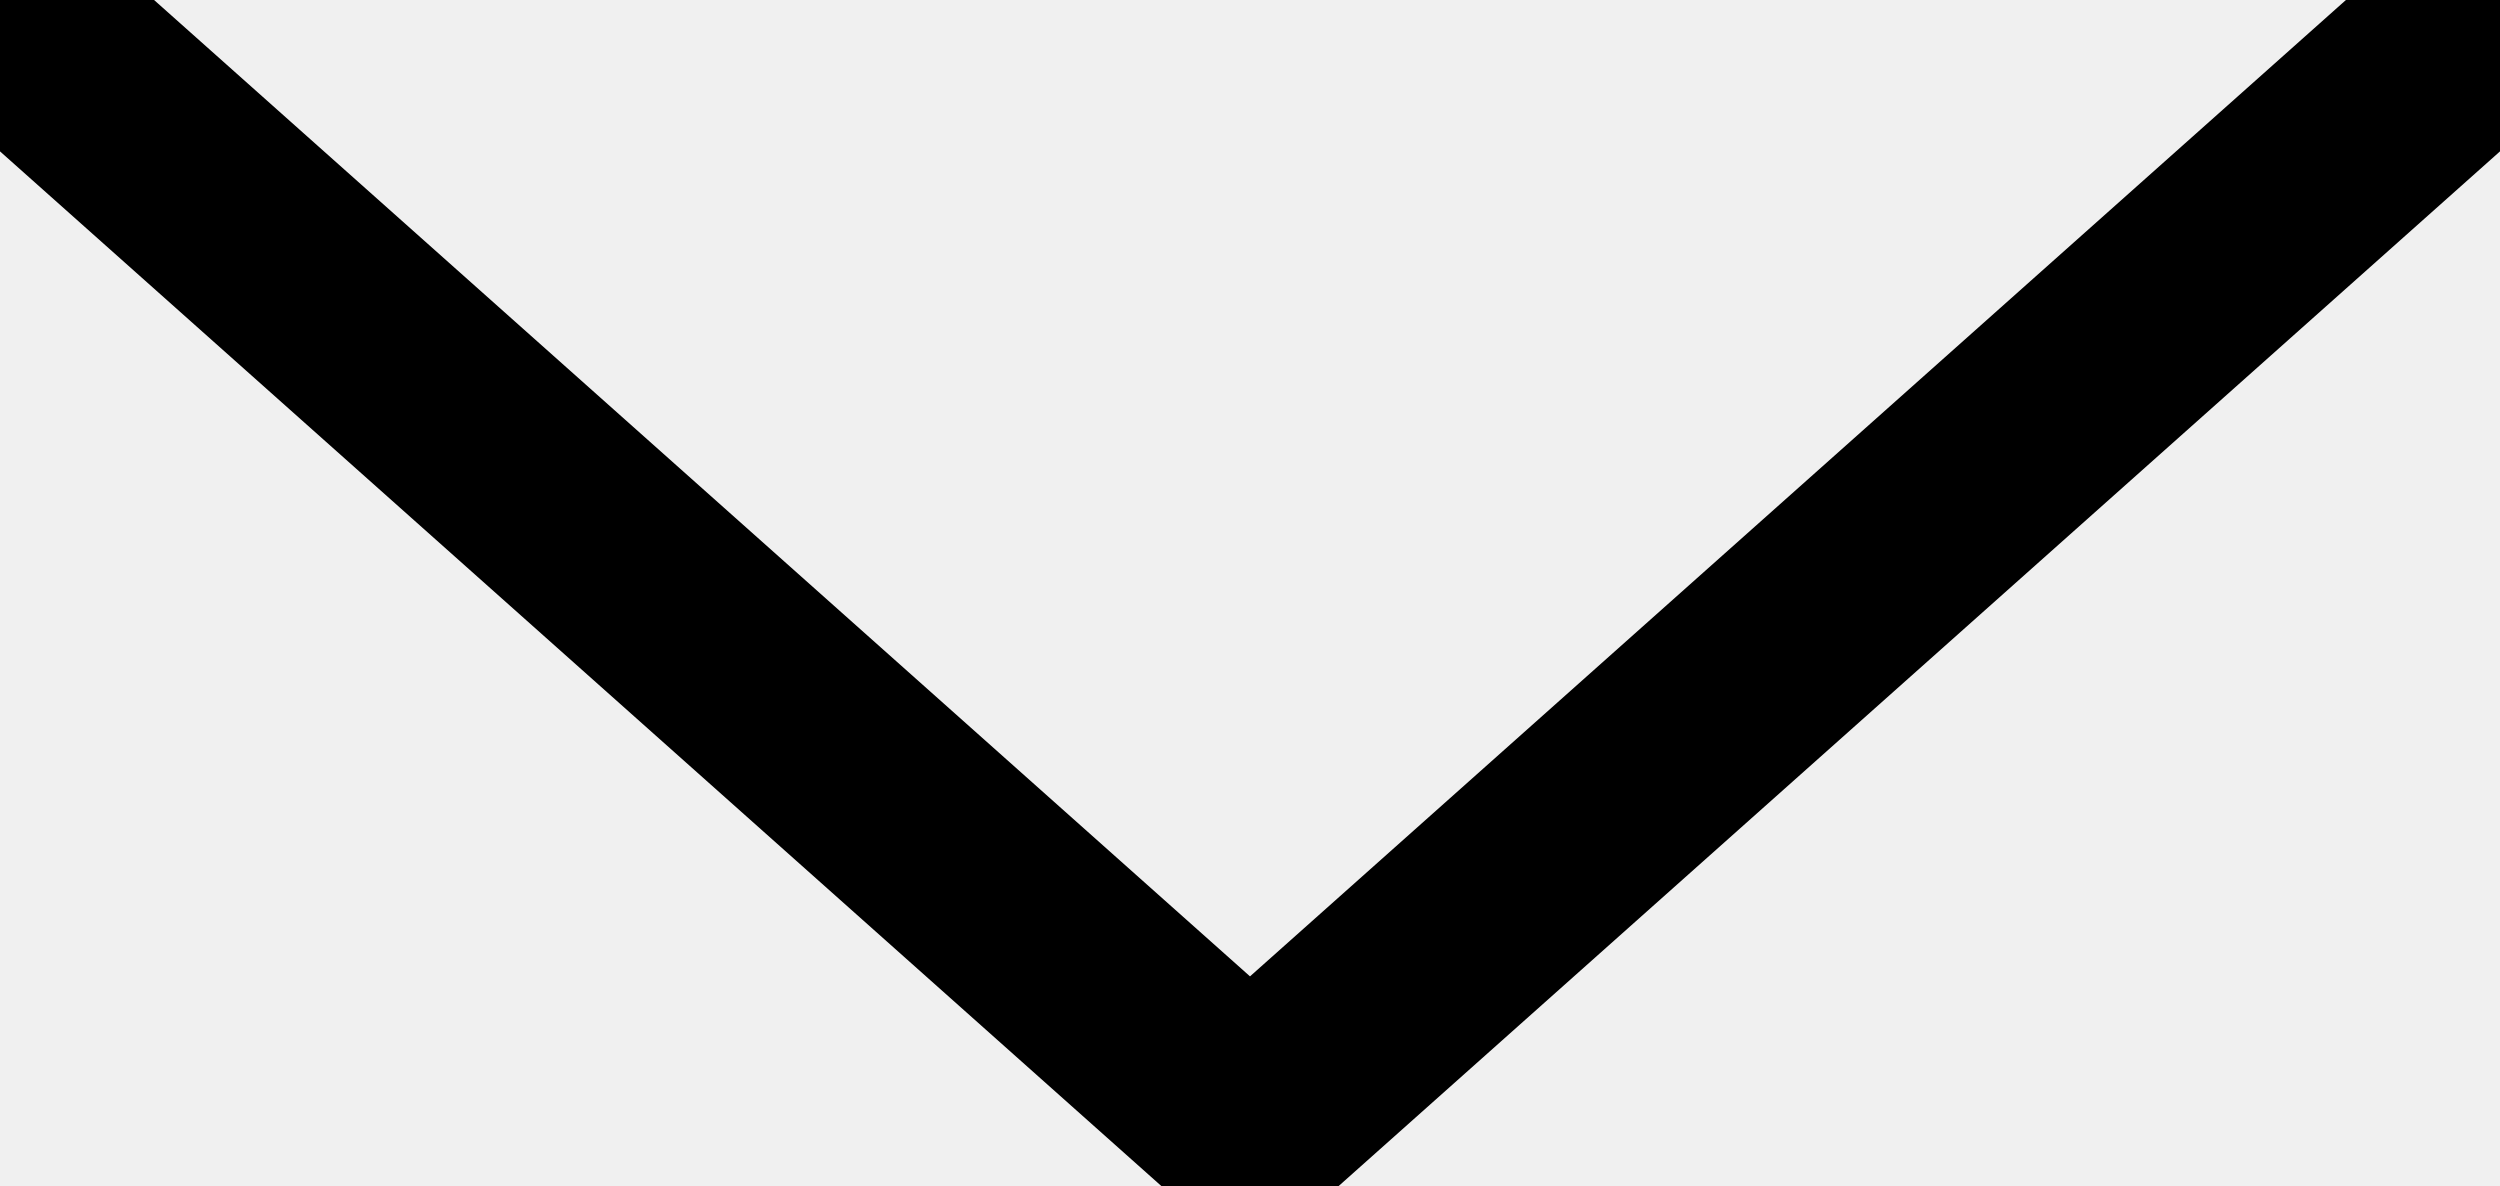
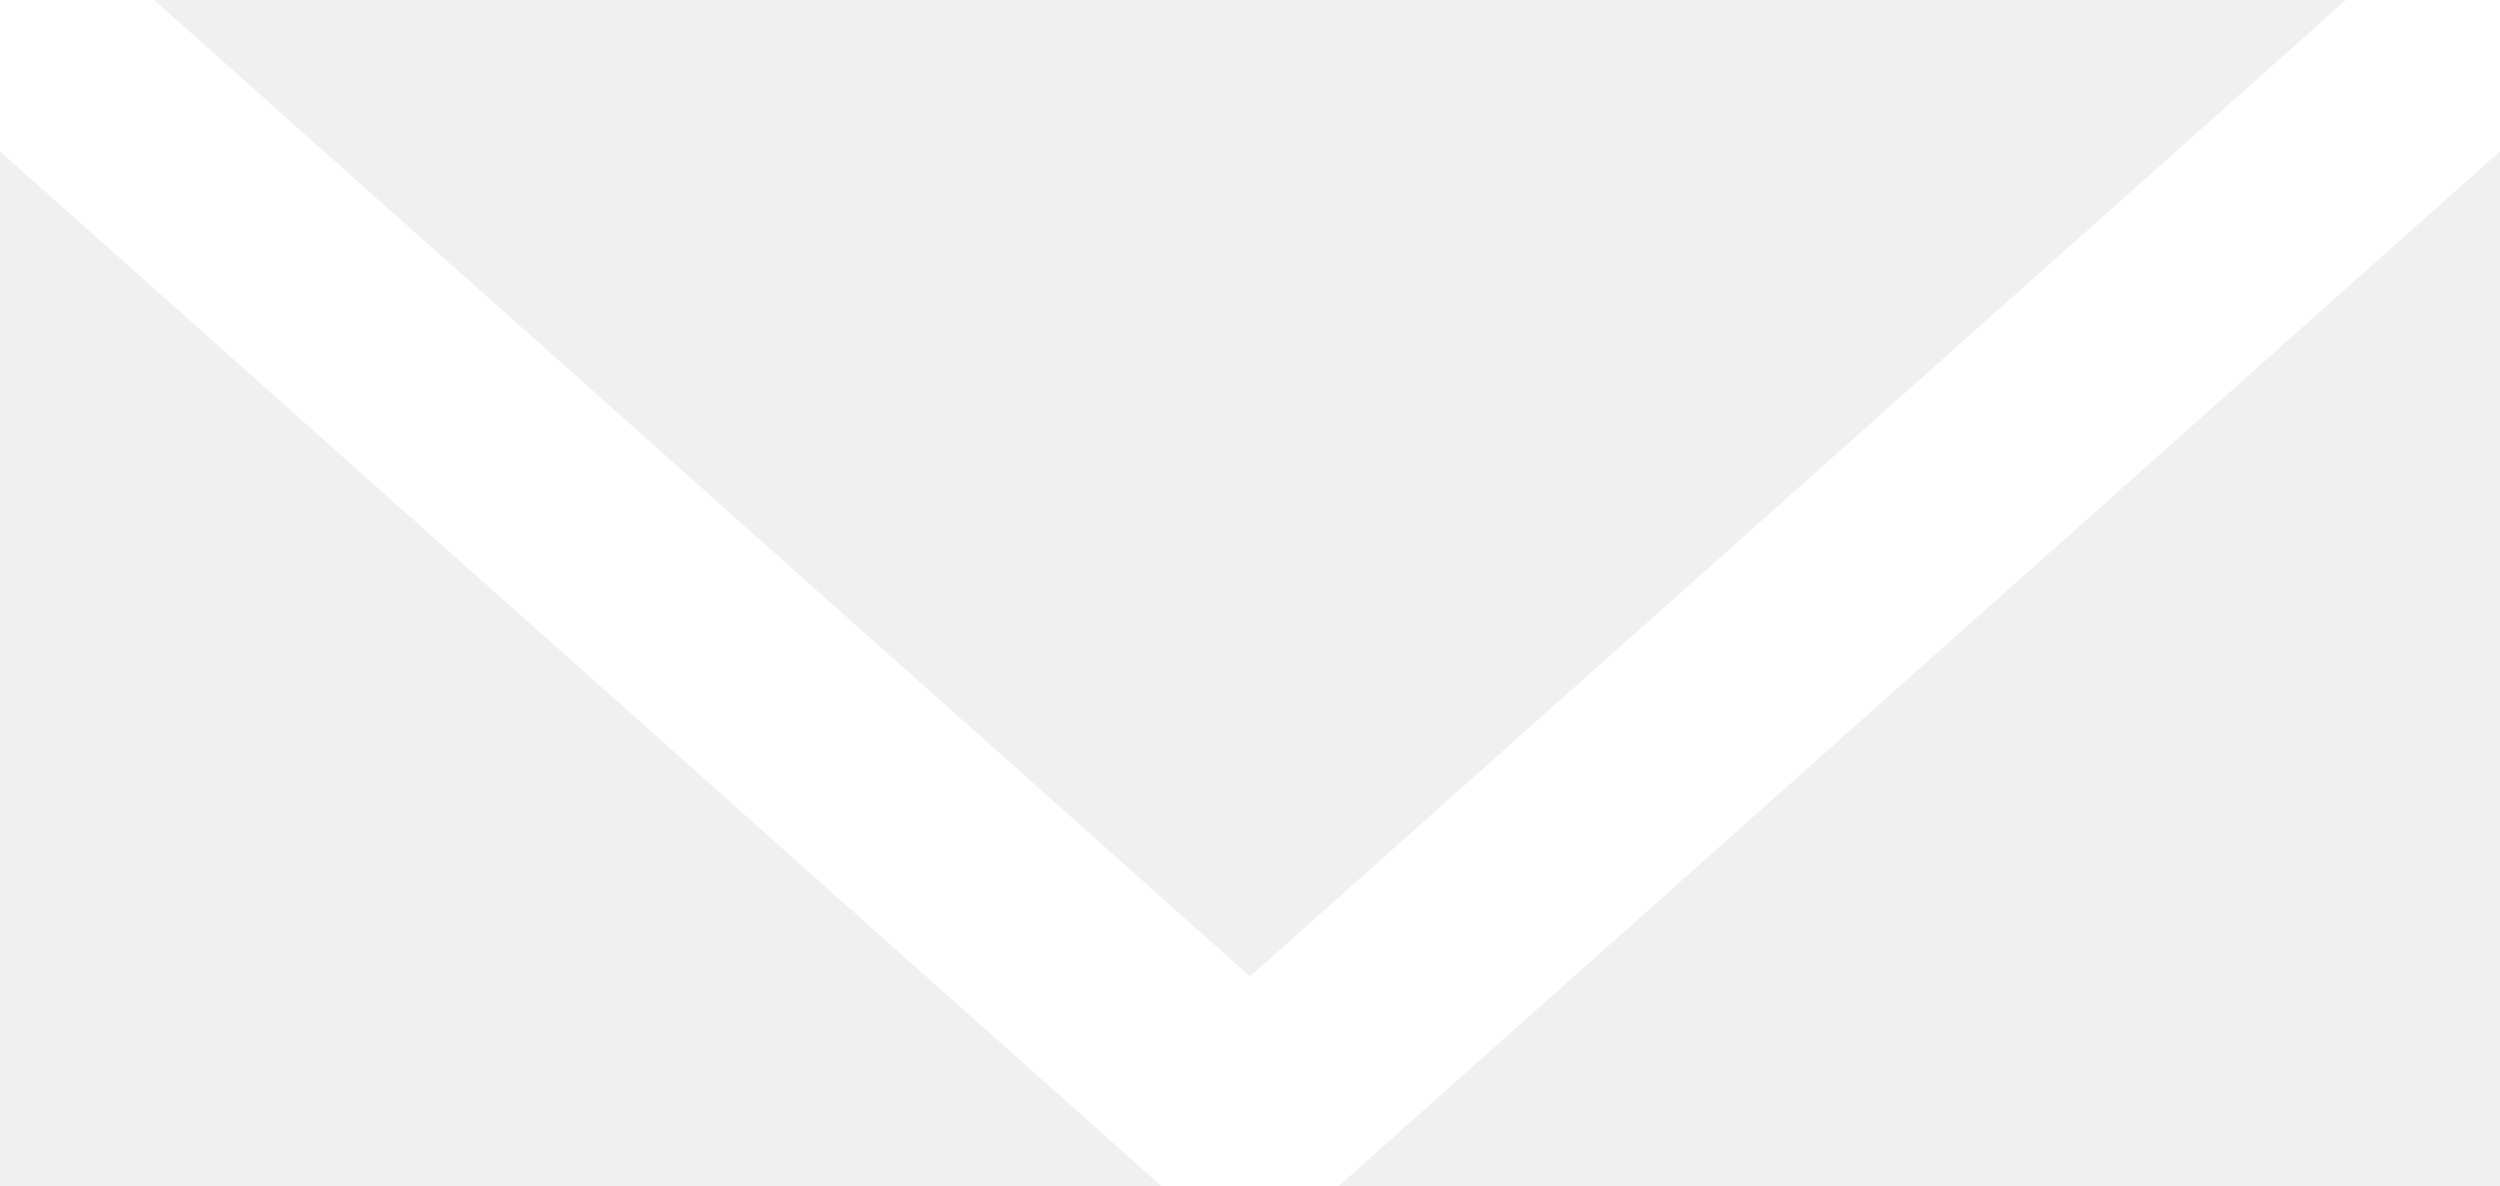
<svg xmlns="http://www.w3.org/2000/svg" width="116" height="55" viewBox="0 0 116 55" fill="none">
-   <path d="M3 3L58 52L113 3" stroke="black" stroke-width="10" stroke-linecap="round" stroke-linejoin="round" />
+   <path d="M3 3L58 52L113 3" stroke="white" stroke-width="10" stroke-linecap="round" stroke-linejoin="round" />
</svg>
